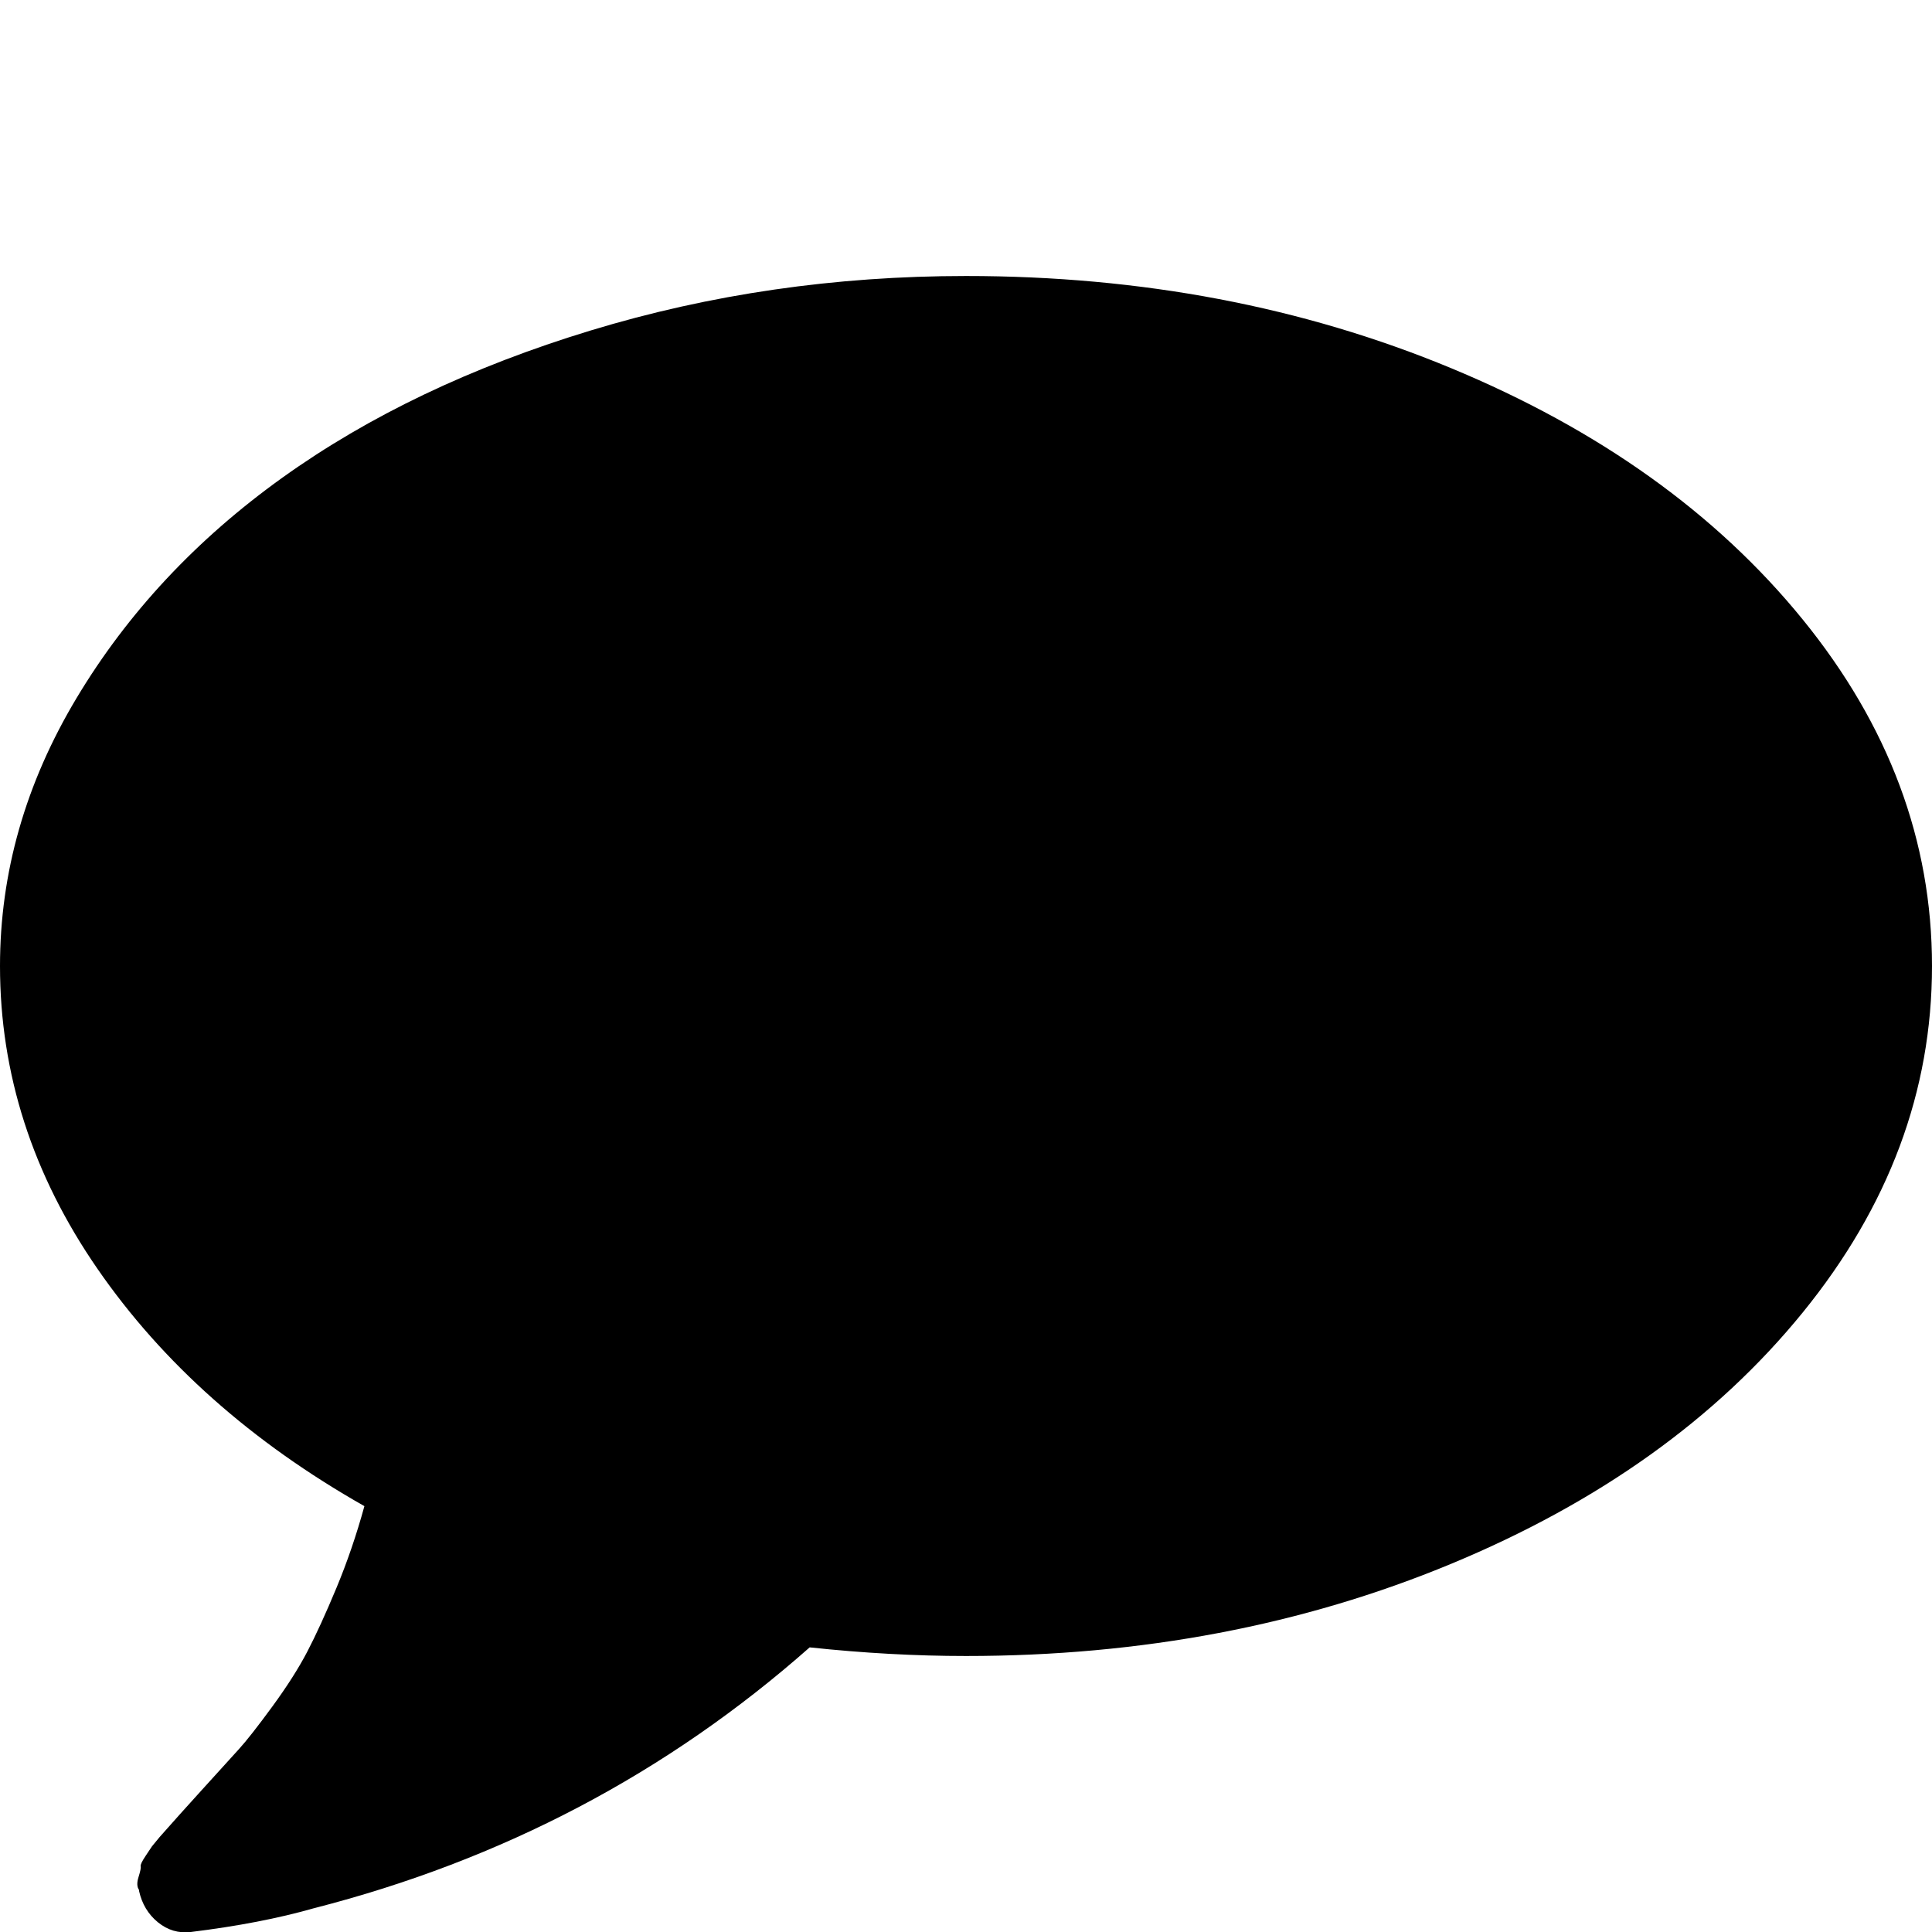
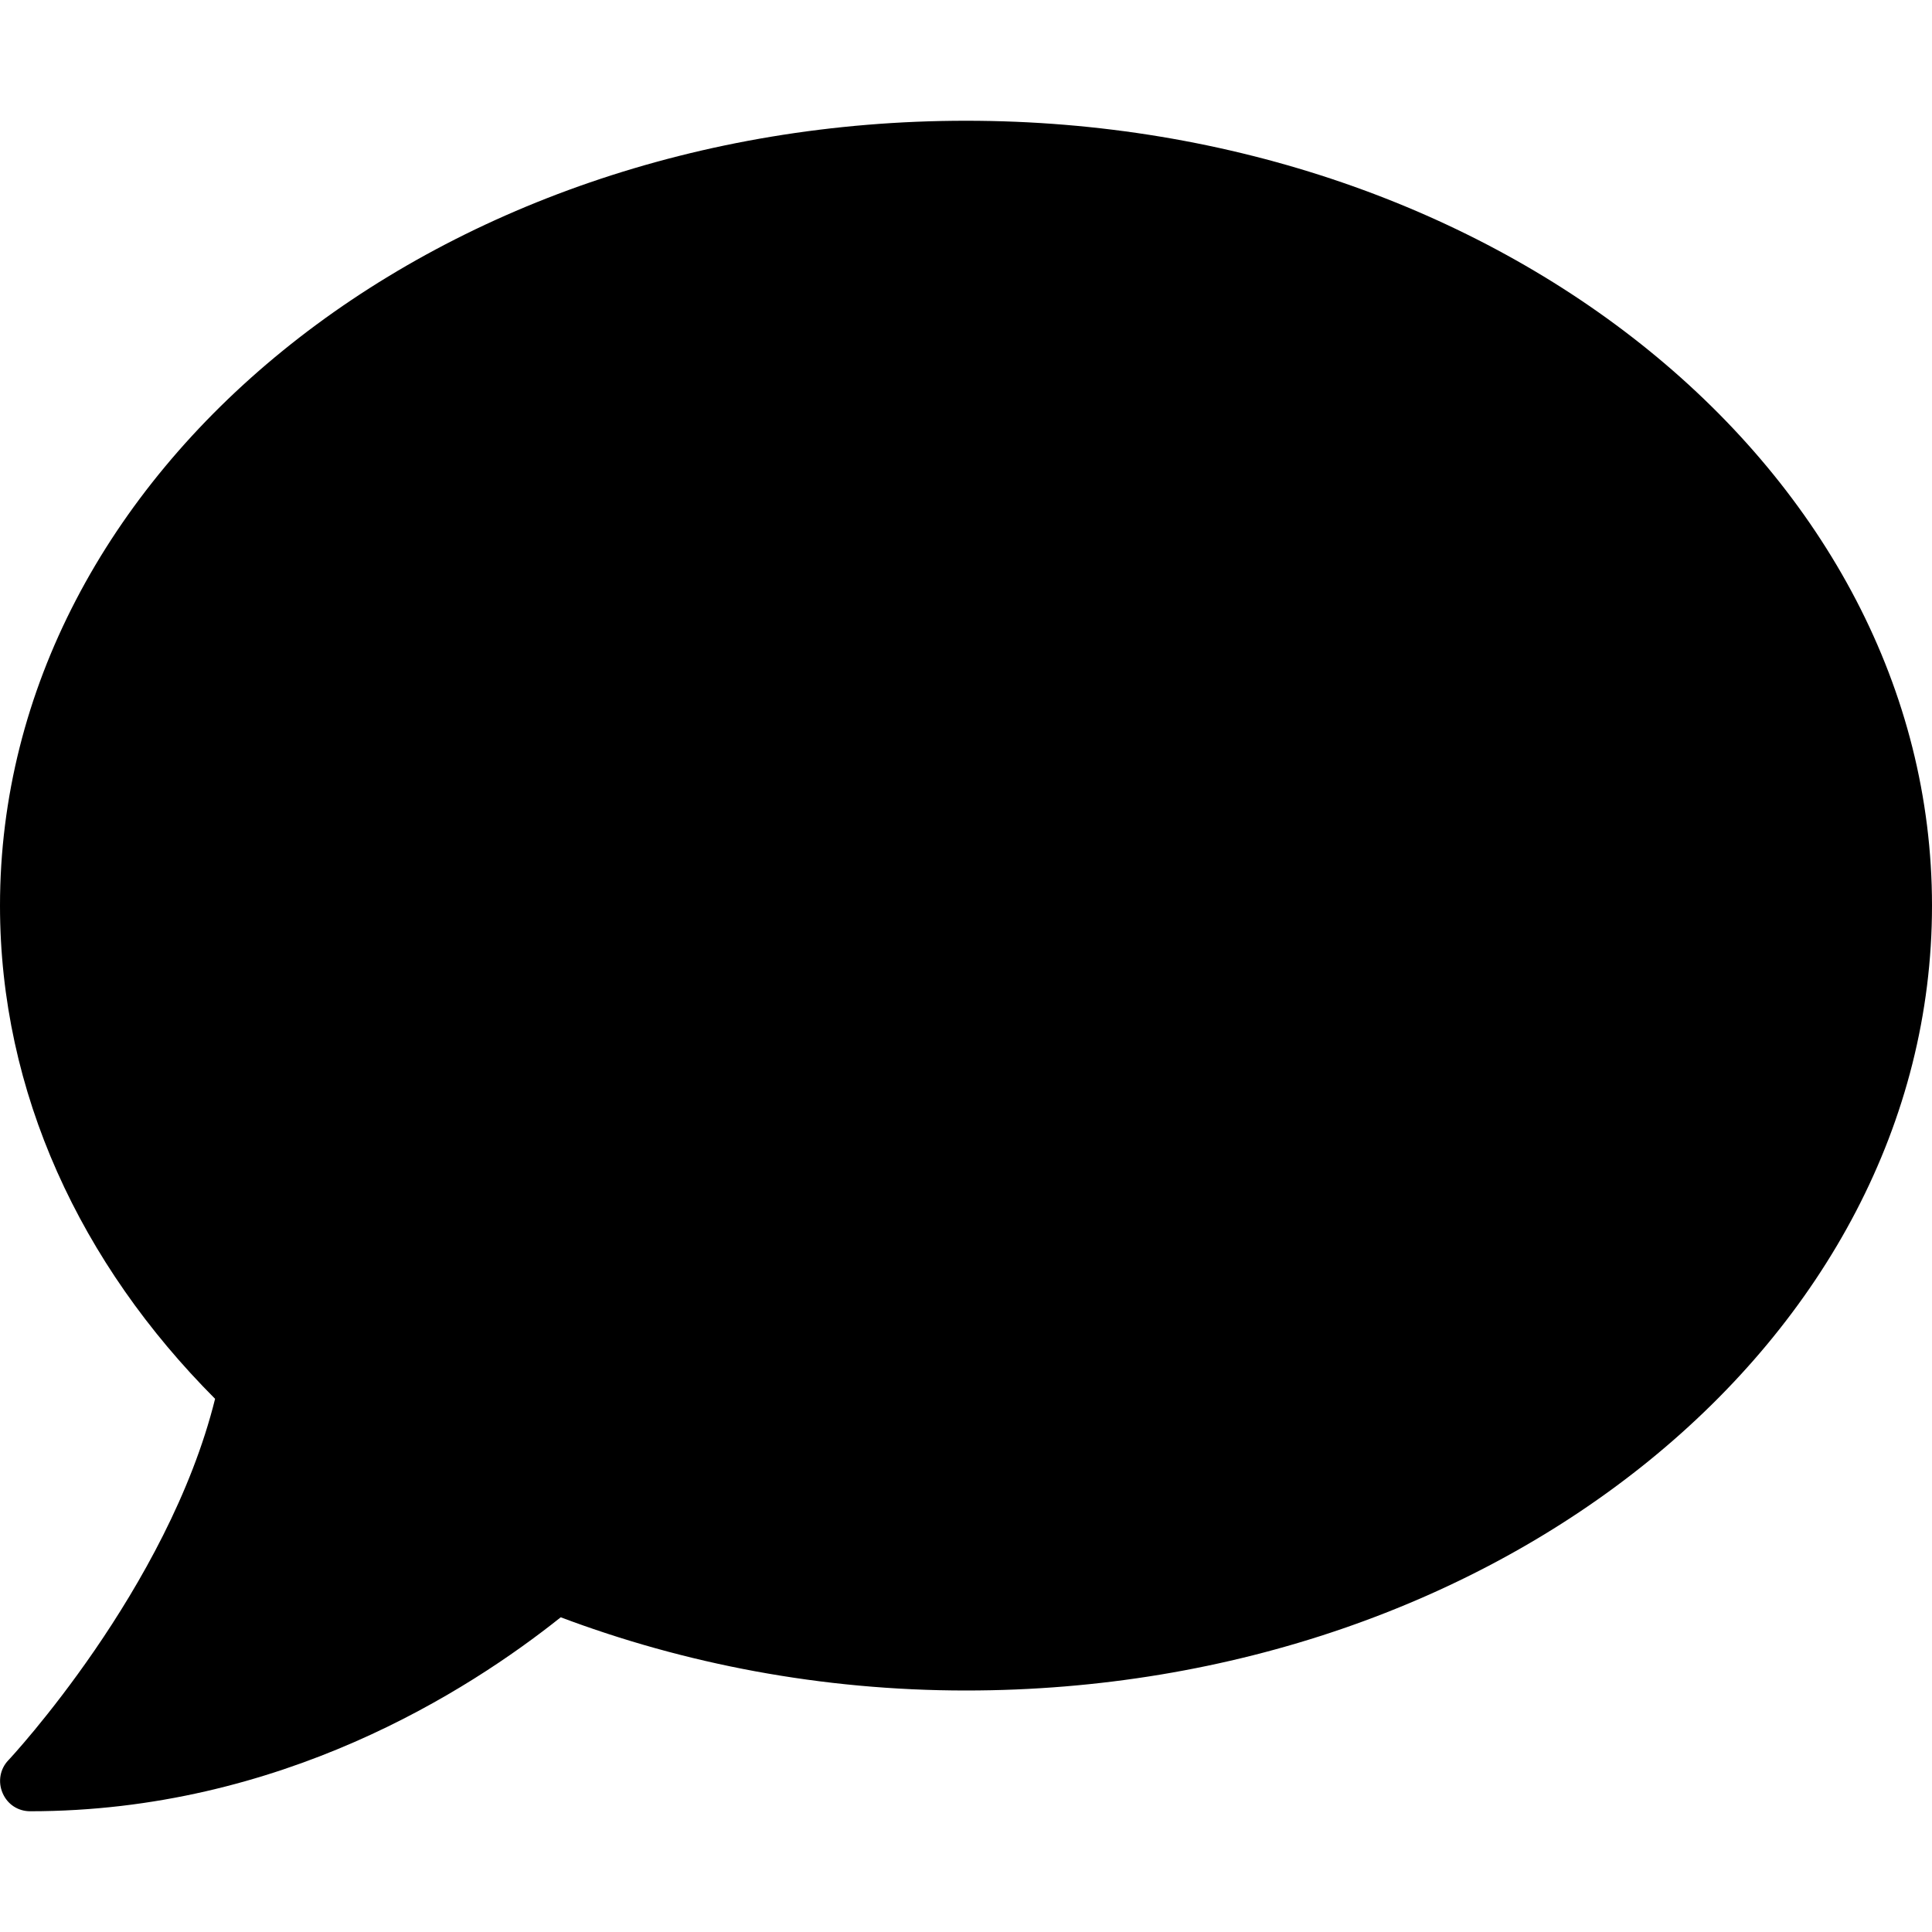
- <svg xmlns="http://www.w3.org/2000/svg" width="1792" height="1792" viewBox="0 0 1792 1792">
-   <path d="M1792 896q0 174-120 321.5t-326 233-450 85.5q-70 0-145-8-198 175-460 242-49 14-114 22-17 2-30.5-9t-17.5-29v-1q-3-4-.5-12t2-10 4.5-9.5l6-9 7-8.5 8-9q7-8 31-34.5t34.5-38 31-39.5 32.5-51 27-59 26-76q-157-89-247.5-220t-90.5-281q0-130 71-248.5t191-204.5 286-136.5 348-50.5q244 0 450 85.5t326 233 120 321.5z" />
+ <svg xmlns="http://www.w3.org/2000/svg" viewBox="0 0 512 512">
+   <path d="M256 32C114.6 32 0 125.1 0 240c0 49.6 21.4 95 57 130.7C44.5 421.1 2.7 466 2.2 466.5c-2.2 2.3-2.8 5.7-1.5 8.7S4.8 480 8 480c66.3 0 116-31.8 140.6-51.4 32.7 12.3 69 19.4 107.4 19.4 141.4 0 256-93.1 256-208S397.4 32 256 32z" />
</svg>
